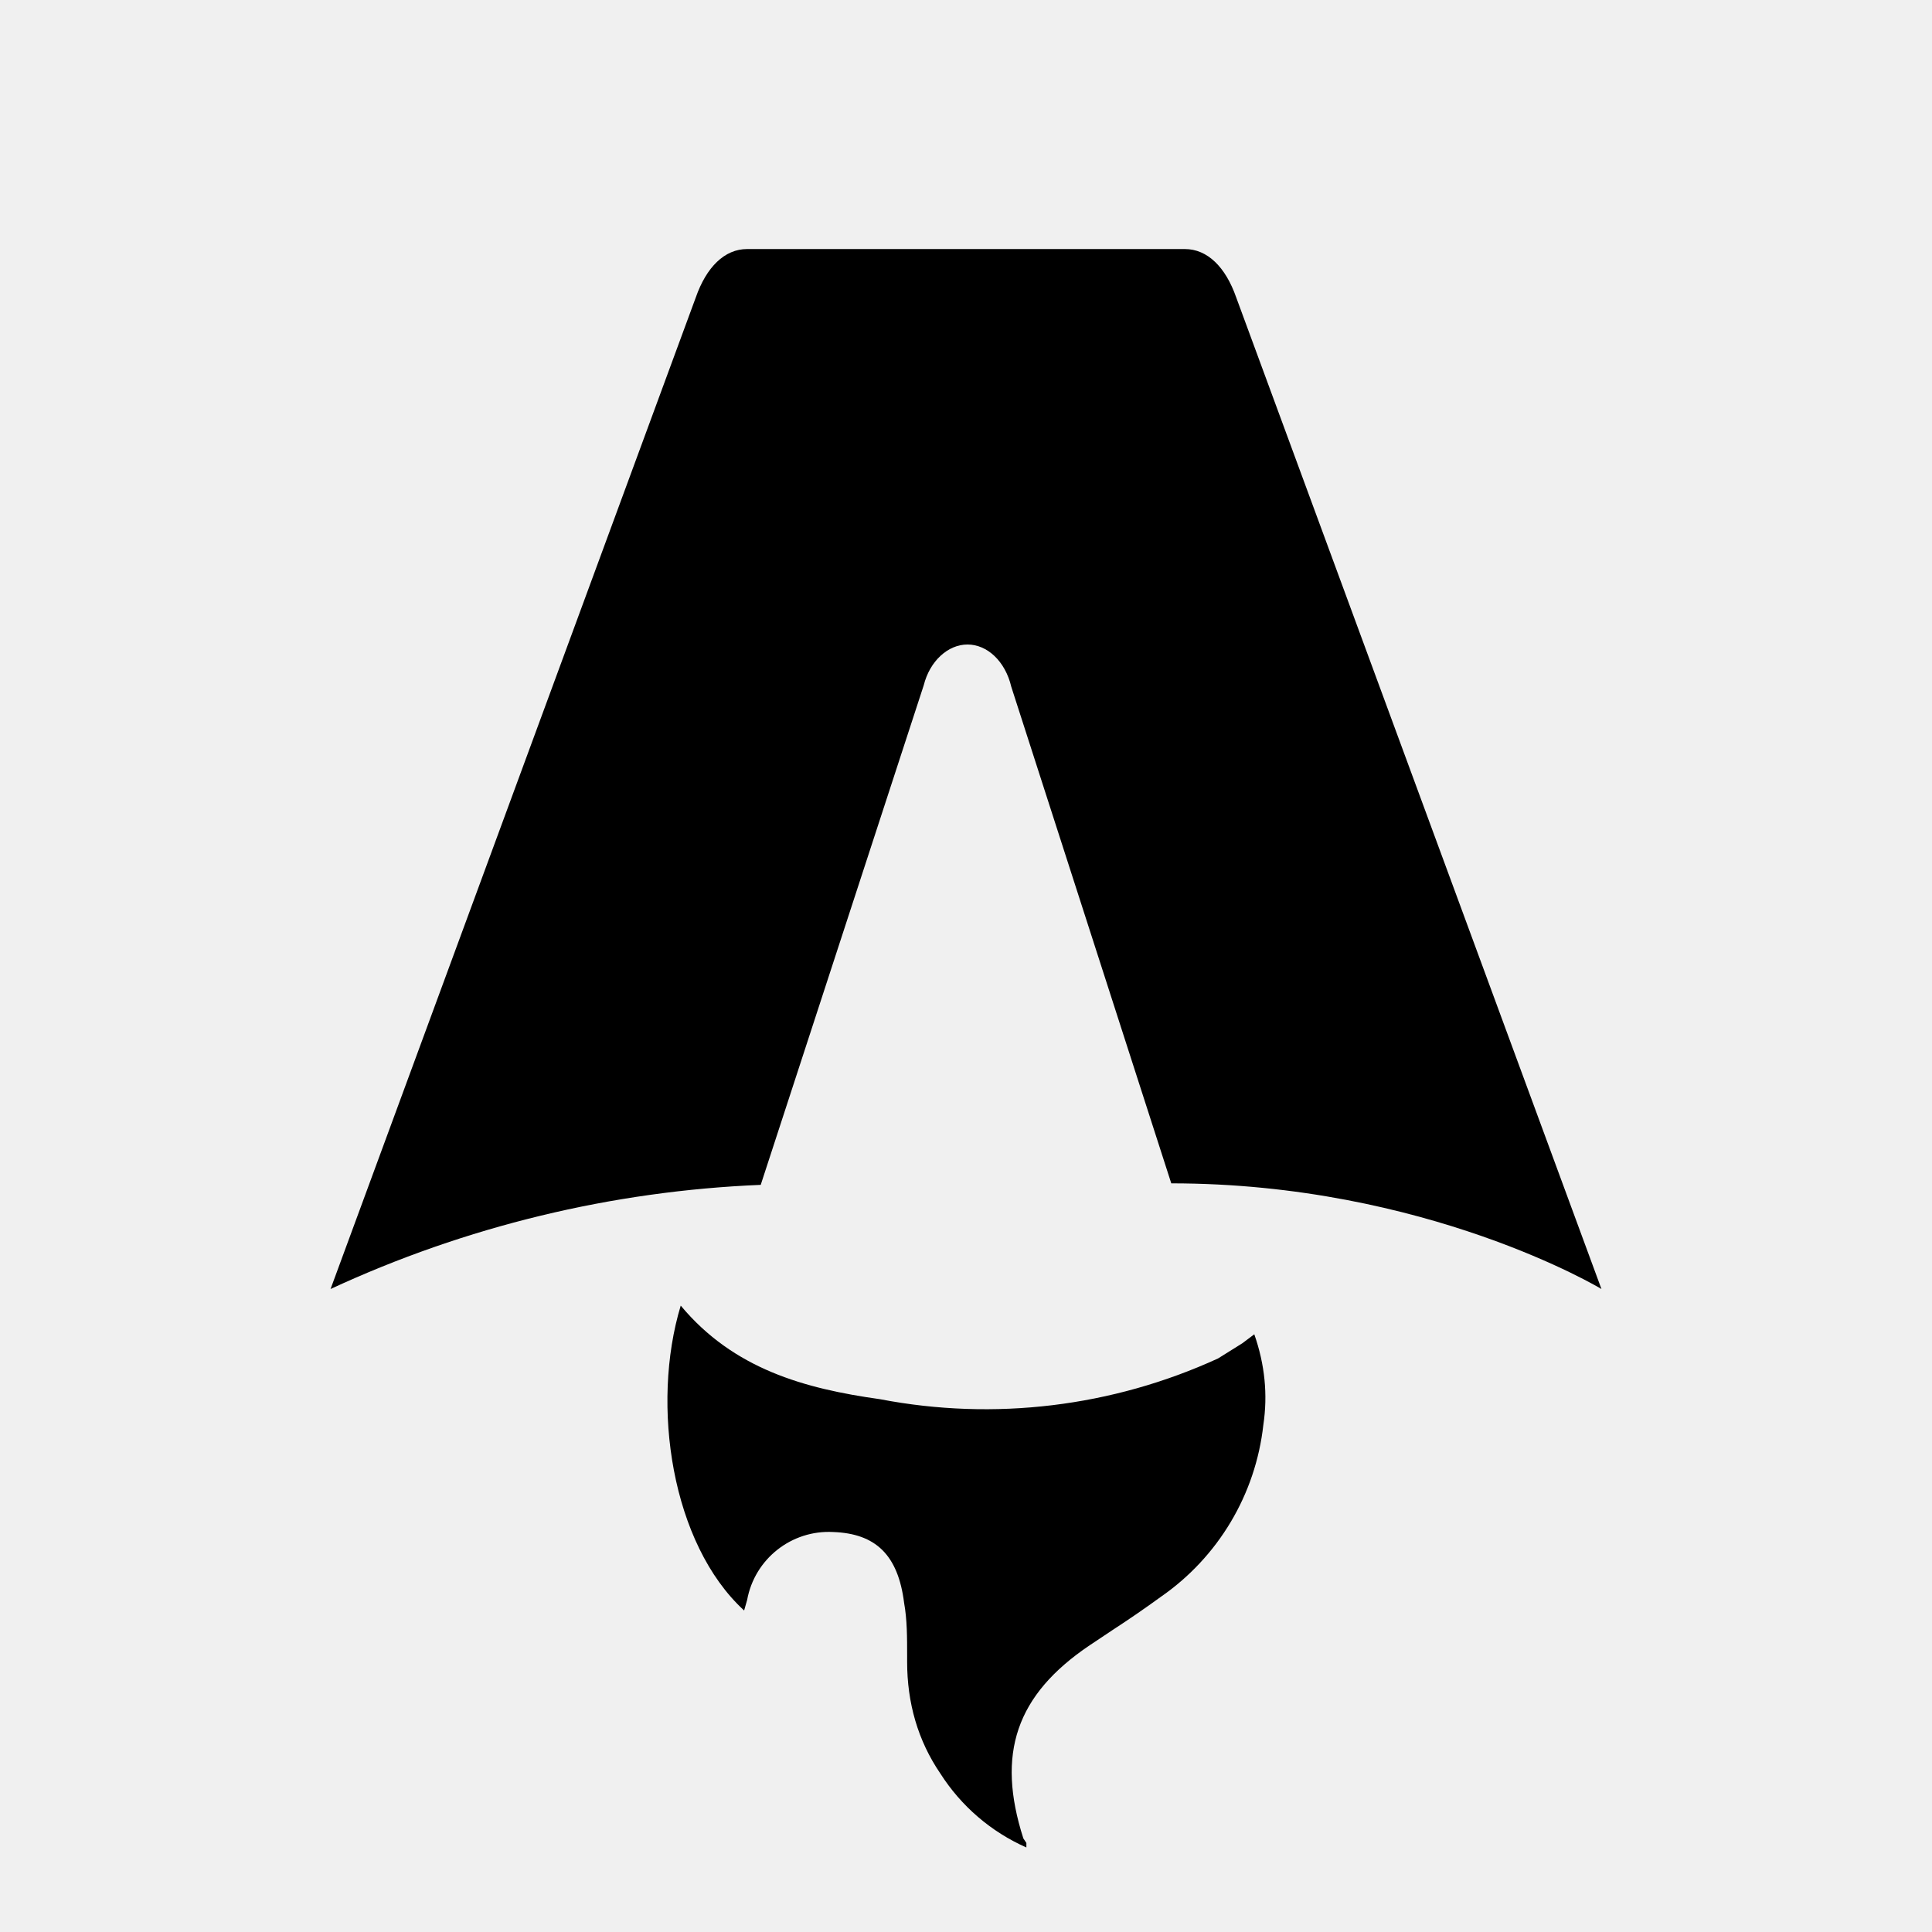
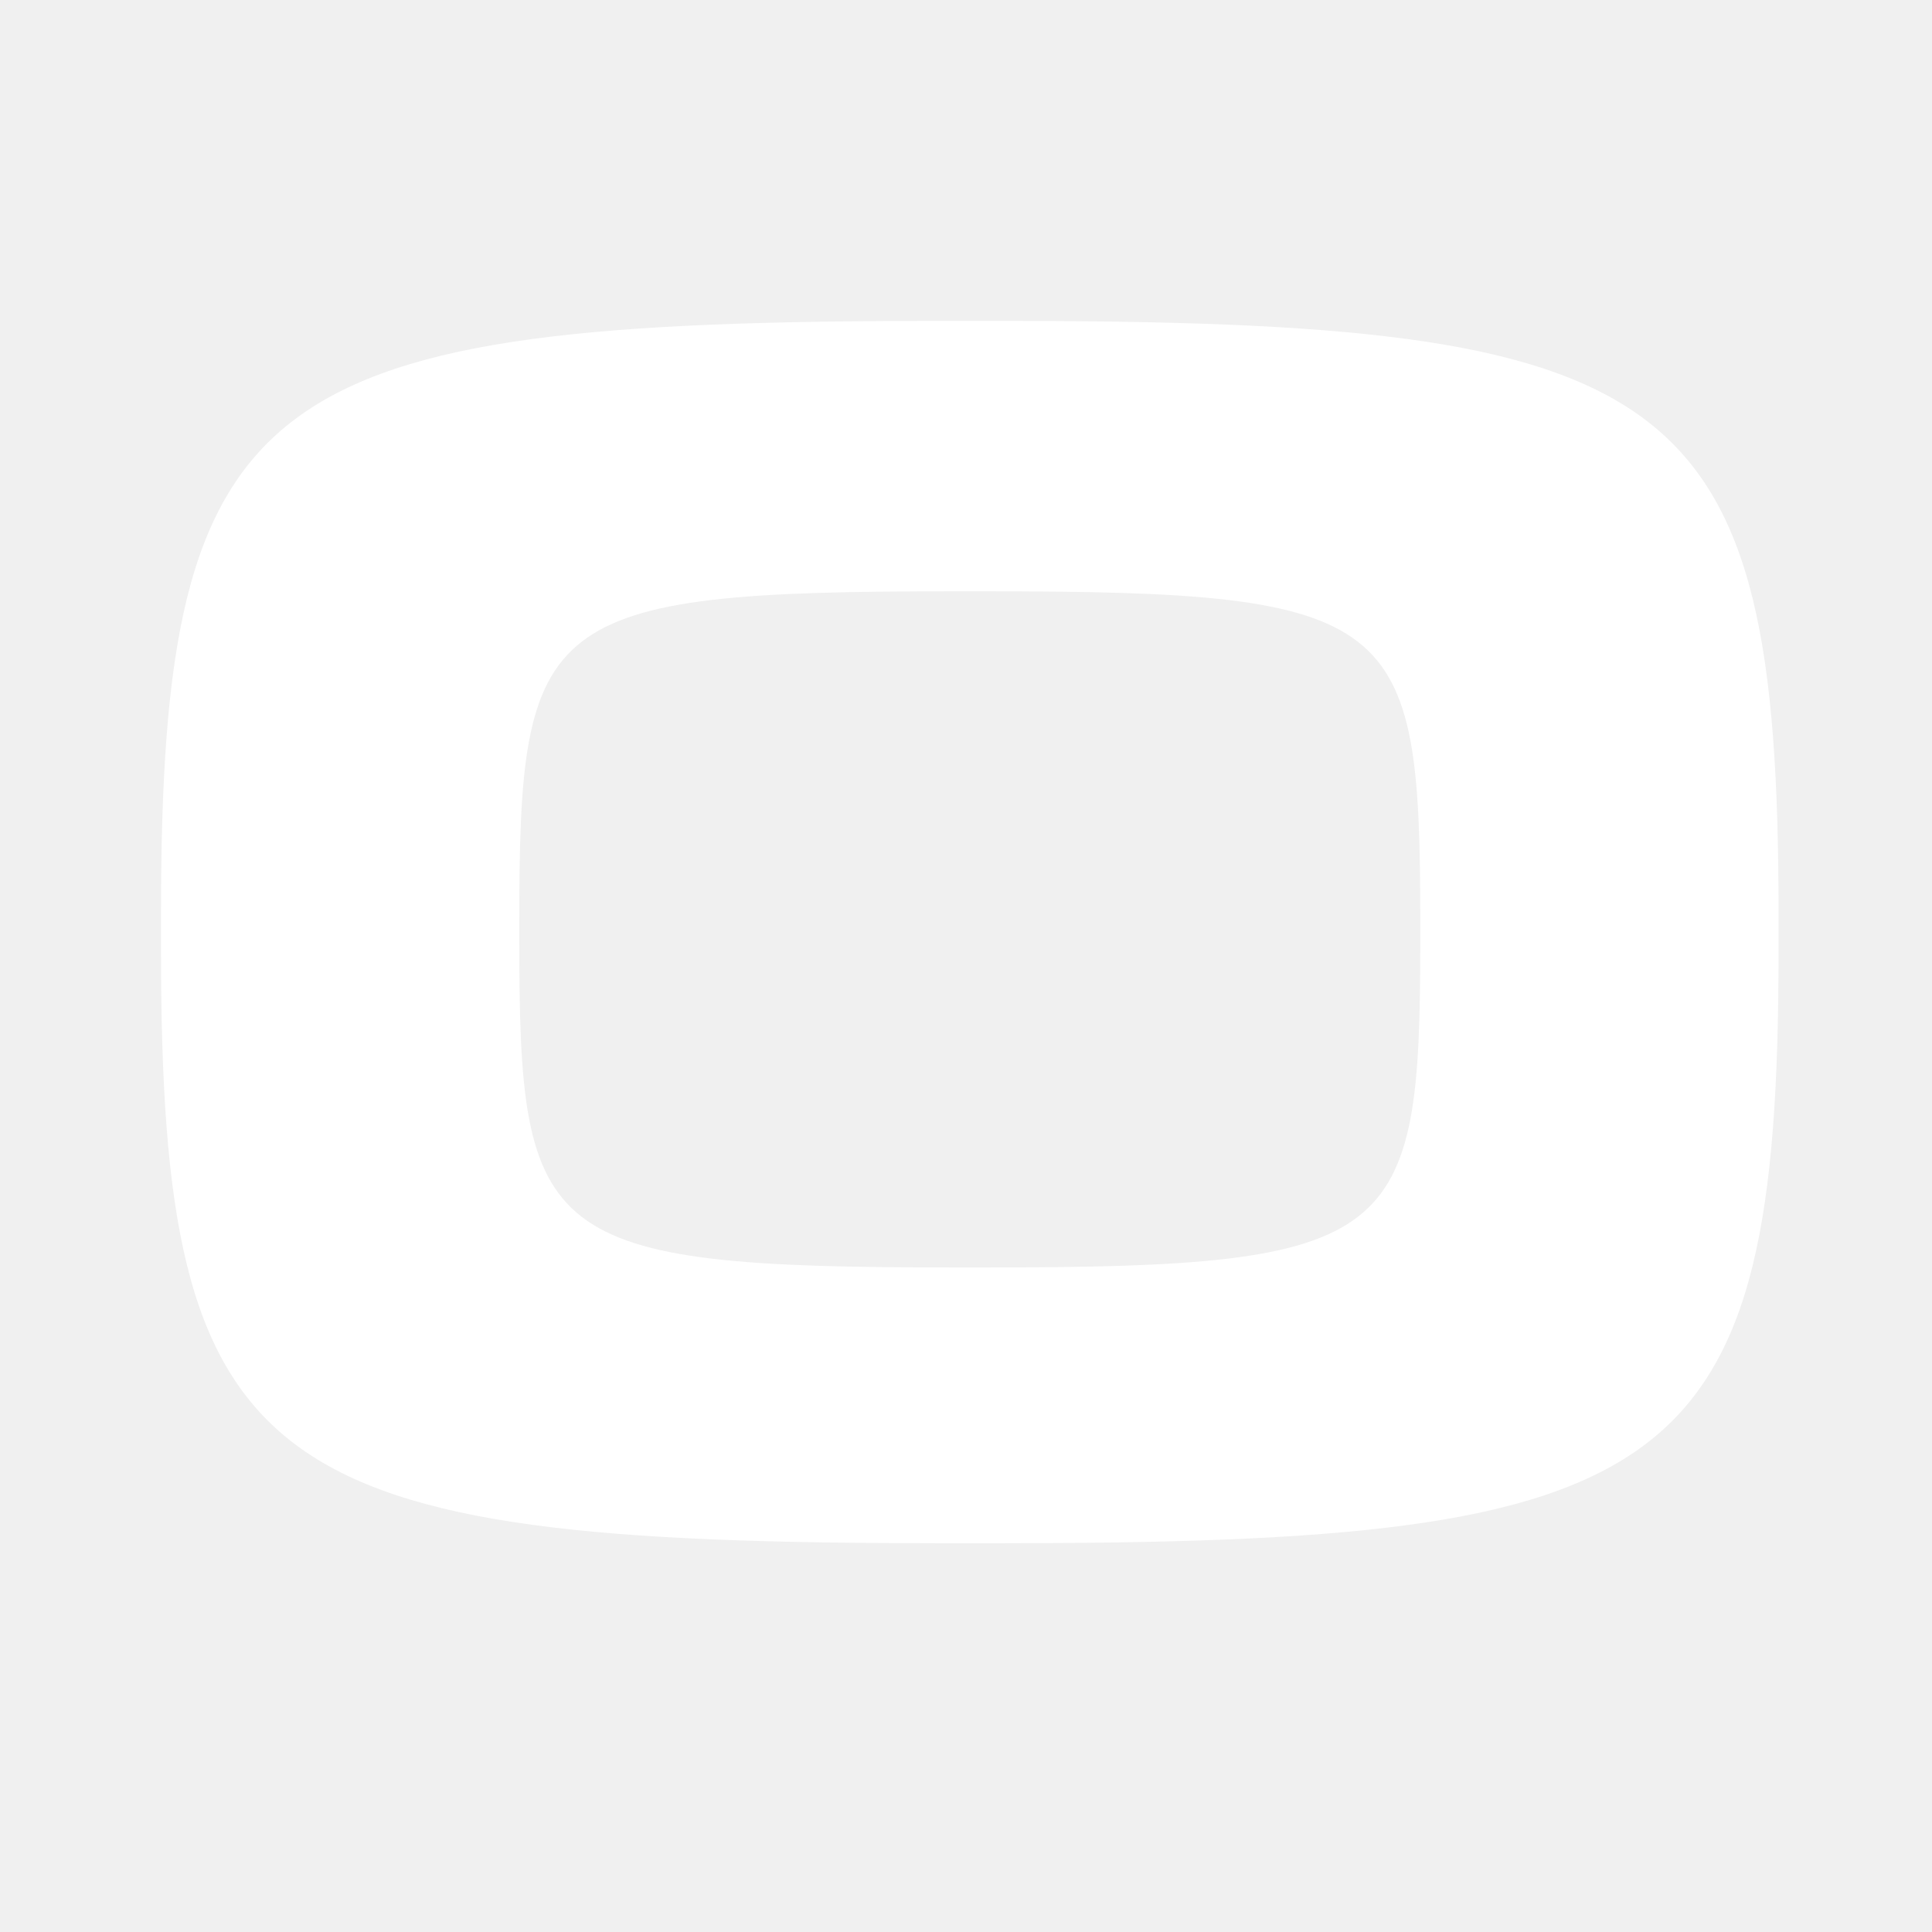
- <svg xmlns="http://www.w3.org/2000/svg" fill="none" viewBox="0 0 128 128">
-   <path d="M50.4 78.5a75.1 75.1 0 0 0-28.5 6.9l24.2-65.7c.7-2 1.9-3.2 3.4-3.2h29c1.5 0 2.7 1.2 3.4 3.2l24.2 65.7s-11.6-7-28.5-7L67 45.5c-.4-1.7-1.6-2.8-2.9-2.8-1.3 0-2.5 1.1-2.9 2.7L50.4 78.5Zm-1.1 28.2Zm-4.2-20.2c-2 6.6-.6 15.8 4.2 20.2a17.5 17.5 0 0 1 .2-.7 5.5 5.5 0 0 1 5.7-4.5c2.8.1 4.3 1.5 4.7 4.7.2 1.1.2 2.3.2 3.5v.4c0 2.7.7 5.2 2.2 7.4a13 13 0 0 0 5.7 4.9v-.3l-.2-.3c-1.8-5.6-.5-9.5 4.4-12.8l1.5-1a73 73 0 0 0 3.2-2.2 16 16 0 0 0 6.8-11.4c.3-2 .1-4-.6-6l-.8.6-1.6 1a37 37 0 0 1-22.4 2.7c-5-.7-9.7-2-13.2-6.2Z" />
-   <style>
-         path { fill: #000; }
-         @media (prefers-color-scheme: dark) {
-             path { fill: #FFF; }
-         }
-     </style>
+ <svg xmlns="http://www.w3.org/2000/svg" id="b" data-name="Layer 2" width="128" height="128" viewBox="0 0 128 128">
+   <g id="c" data-name="Layer 1">
+     <g>
+       <rect width="128" height="128" fill="none" stroke-width="0" />
+       <path d="M10.667,62.914v-2.327c0-35.14,6.515-39.329,51.78-39.329h3.607c45.263,0,51.78,4.189,51.78,39.329v2.327c0,35.14-6.516,39.329-51.78,39.329h-3.607c-45.264,0-51.78-4.305-51.78-39.329ZM65.239,83.974c27.461,0,28.857-1.745,28.857-21.643v-1.28c0-20.247-1.397-21.876-28.857-21.876h-1.978c-27.461,0-28.857,1.629-28.857,21.876v1.28c0,19.897,1.397,21.643,28.857,21.643h1.978Z" fill="#fff" stroke-width="0" />
+     </g>
+   </g>
</svg>
